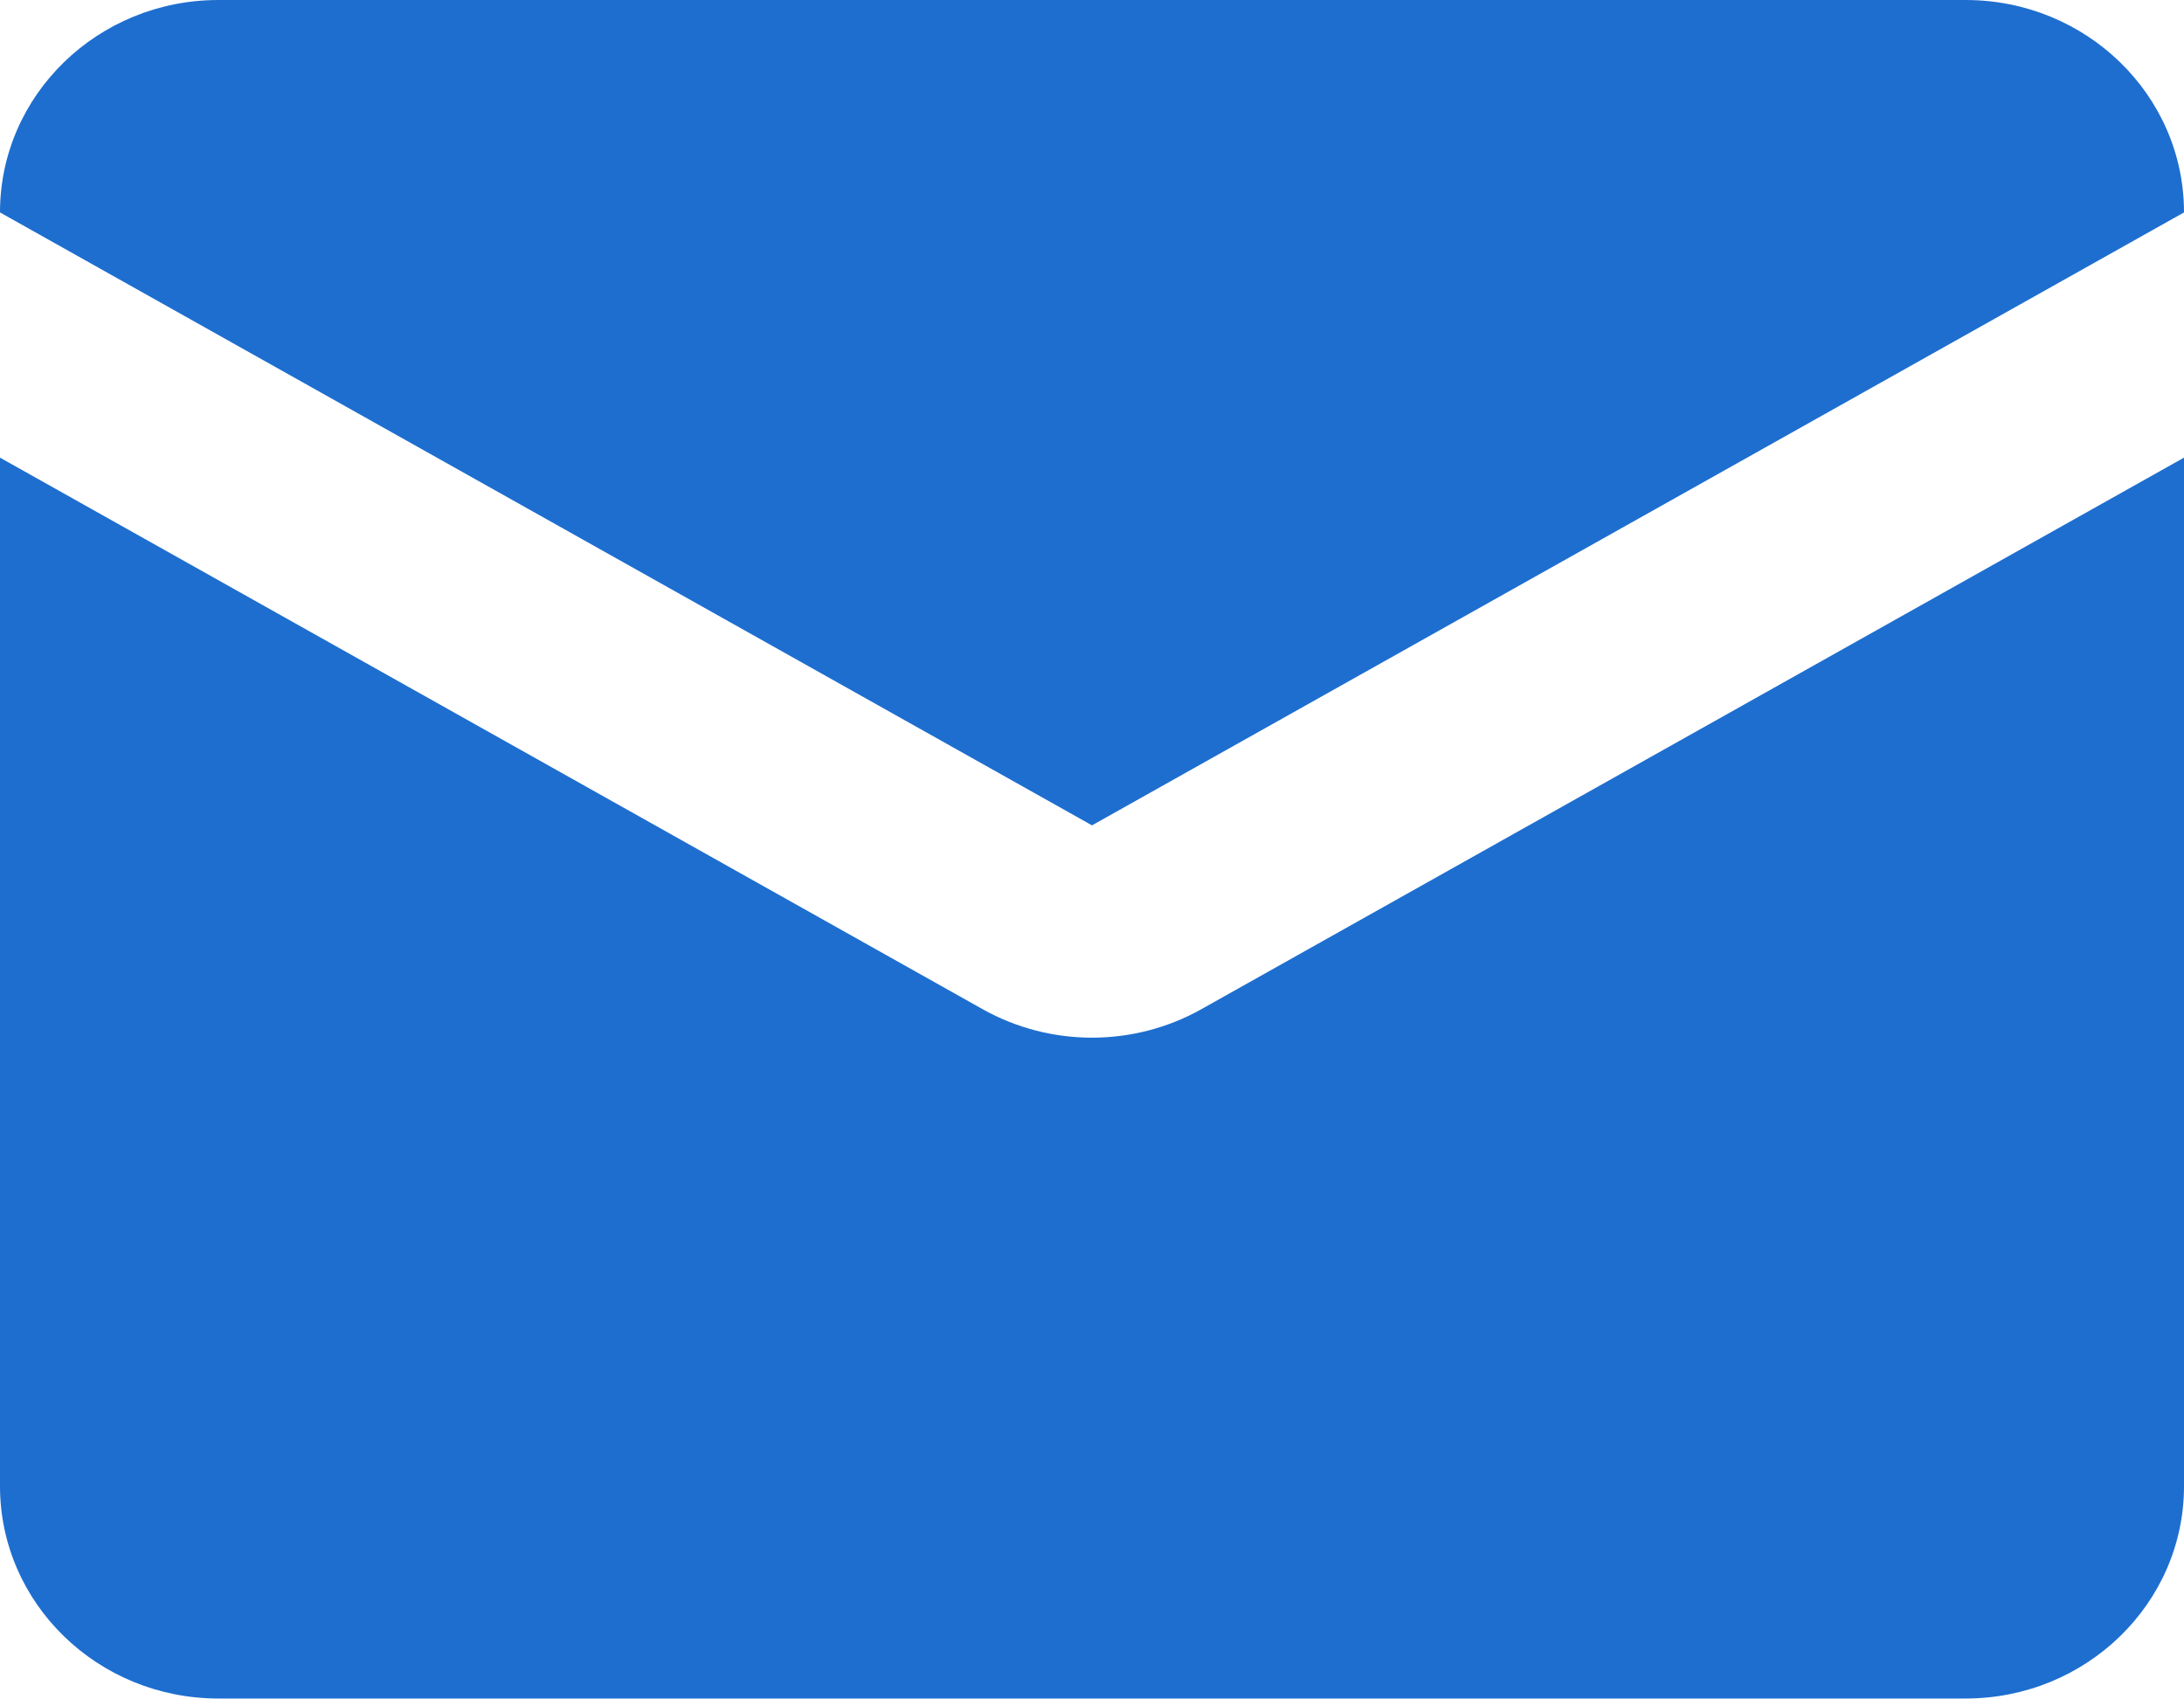
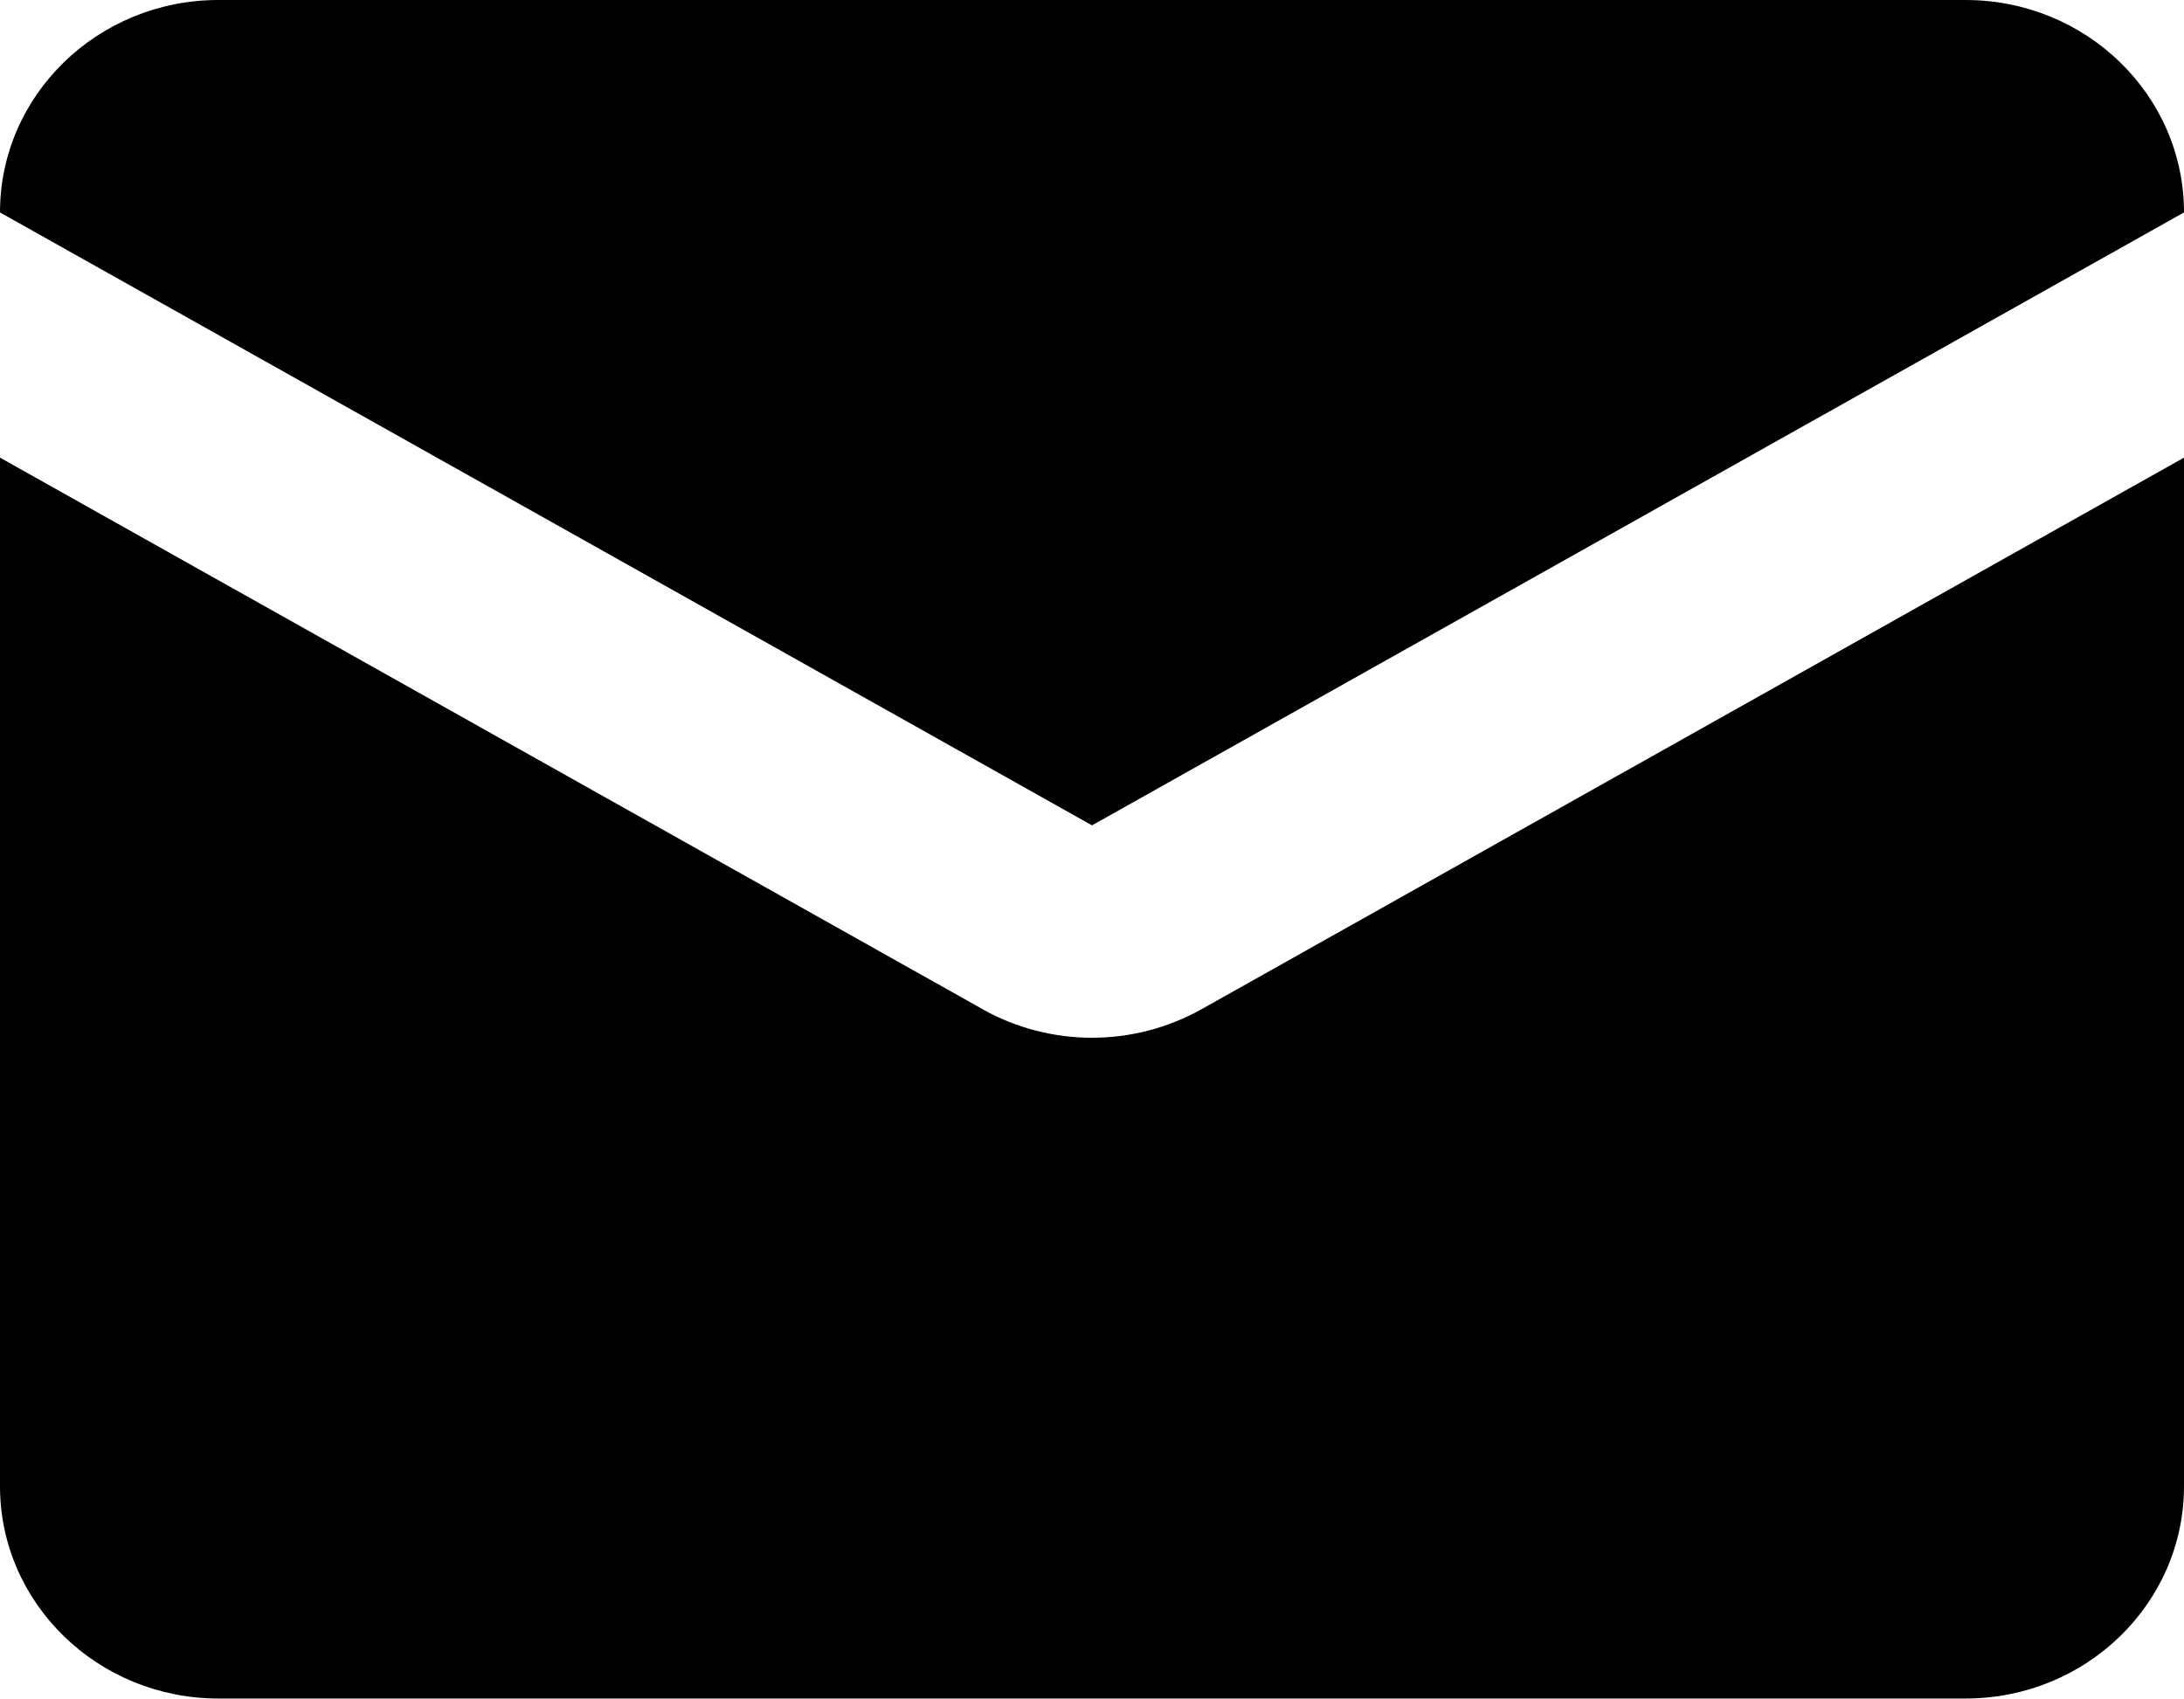
- <svg xmlns="http://www.w3.org/2000/svg" width="18" height="14" viewBox="0 0 18 14" fill="none">
-   <path d="M8.1 8.319L0 3.772V12.25C0 13.216 0.806 14 1.8 14H16.2C17.194 14 18 13.216 18 12.25V3.772L9.9 8.319C9.343 8.631 8.657 8.631 8.1 8.319Z" fill="#1E6ECF" />
-   <path d="M9 6.803L0 1.751V1.75C0 0.784 0.806 0 1.8 0H16.2C17.194 0 18 0.784 18 1.75V1.751L9 6.803Z" fill="#1E6ECF" />
+ <svg xmlns="http://www.w3.org/2000/svg" fill="currentColor" viewBox="0 0 18 14">
+   <path d="M8.1 8.319 0 3.772v8.478C0 13.216.806 14 1.8 14h14.4c.994 0 1.8-.784 1.8-1.75V3.772L9.9 8.32a1.85 1.85 0 0 1-1.8 0" />
+   <path d="M9 6.803 0 1.751V1.75C0 .784.806 0 1.8 0h14.4c.994 0 1.8.784 1.8 1.75v.001z" />
</svg>
